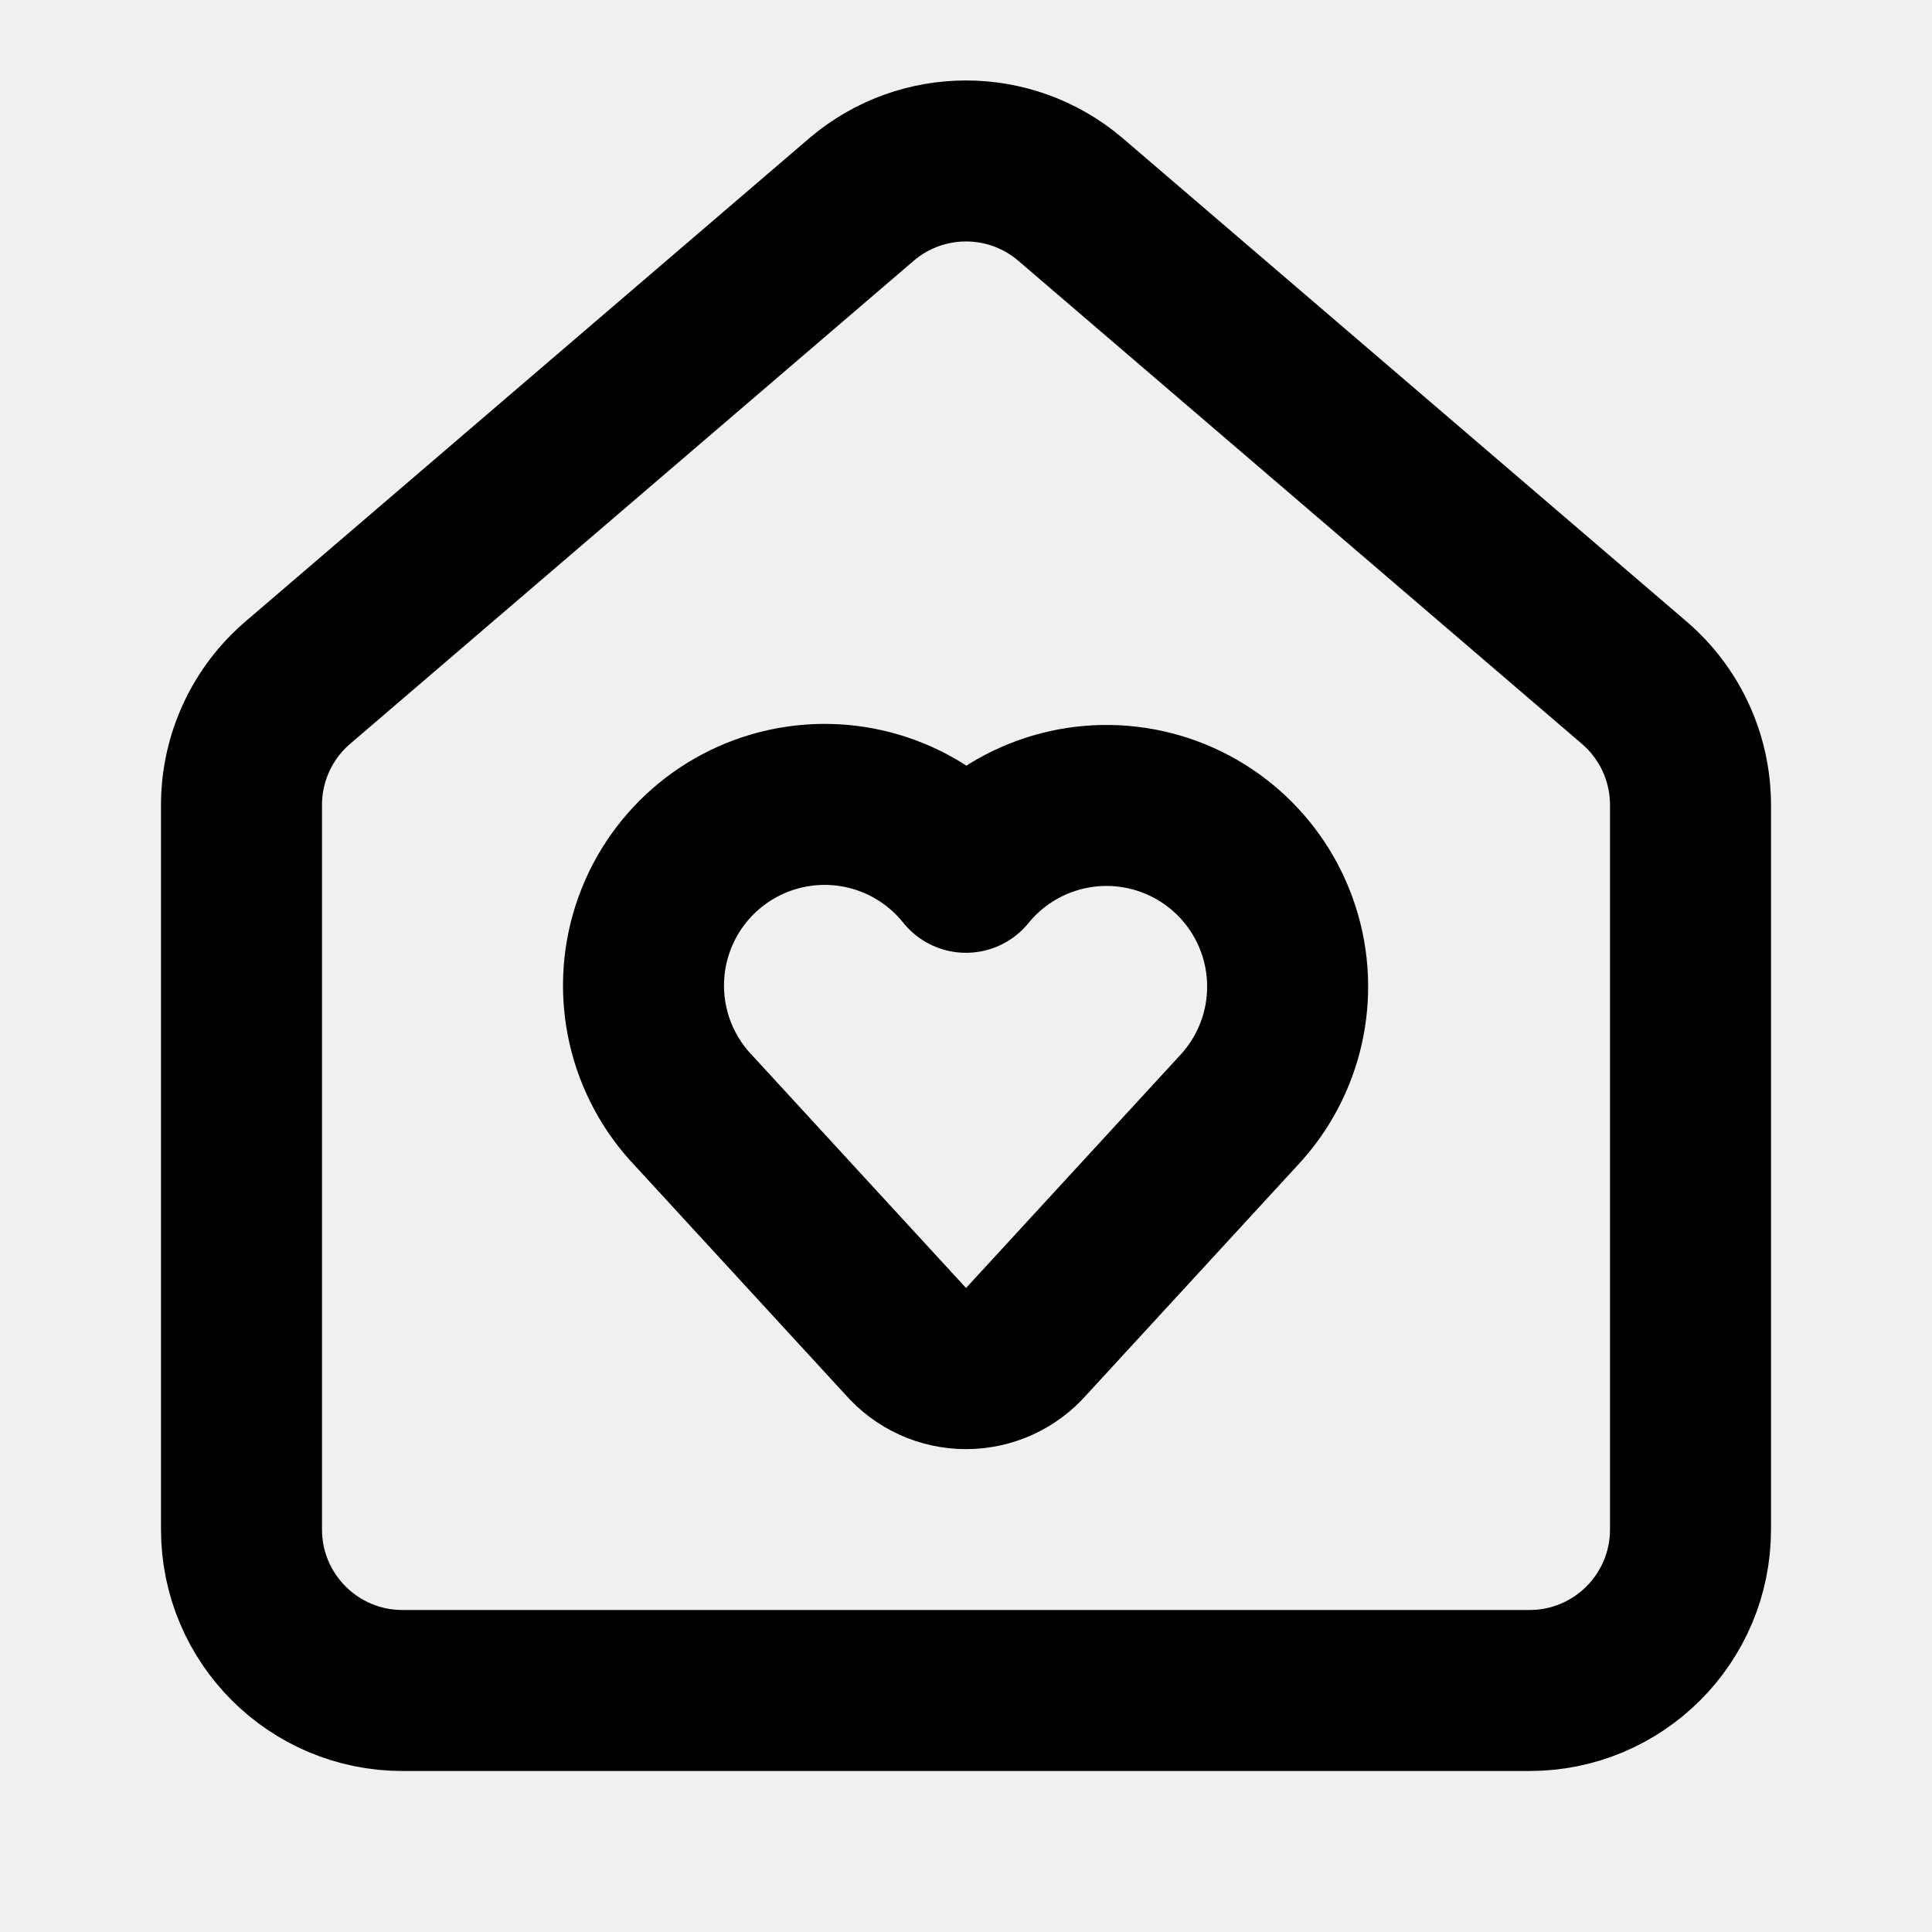
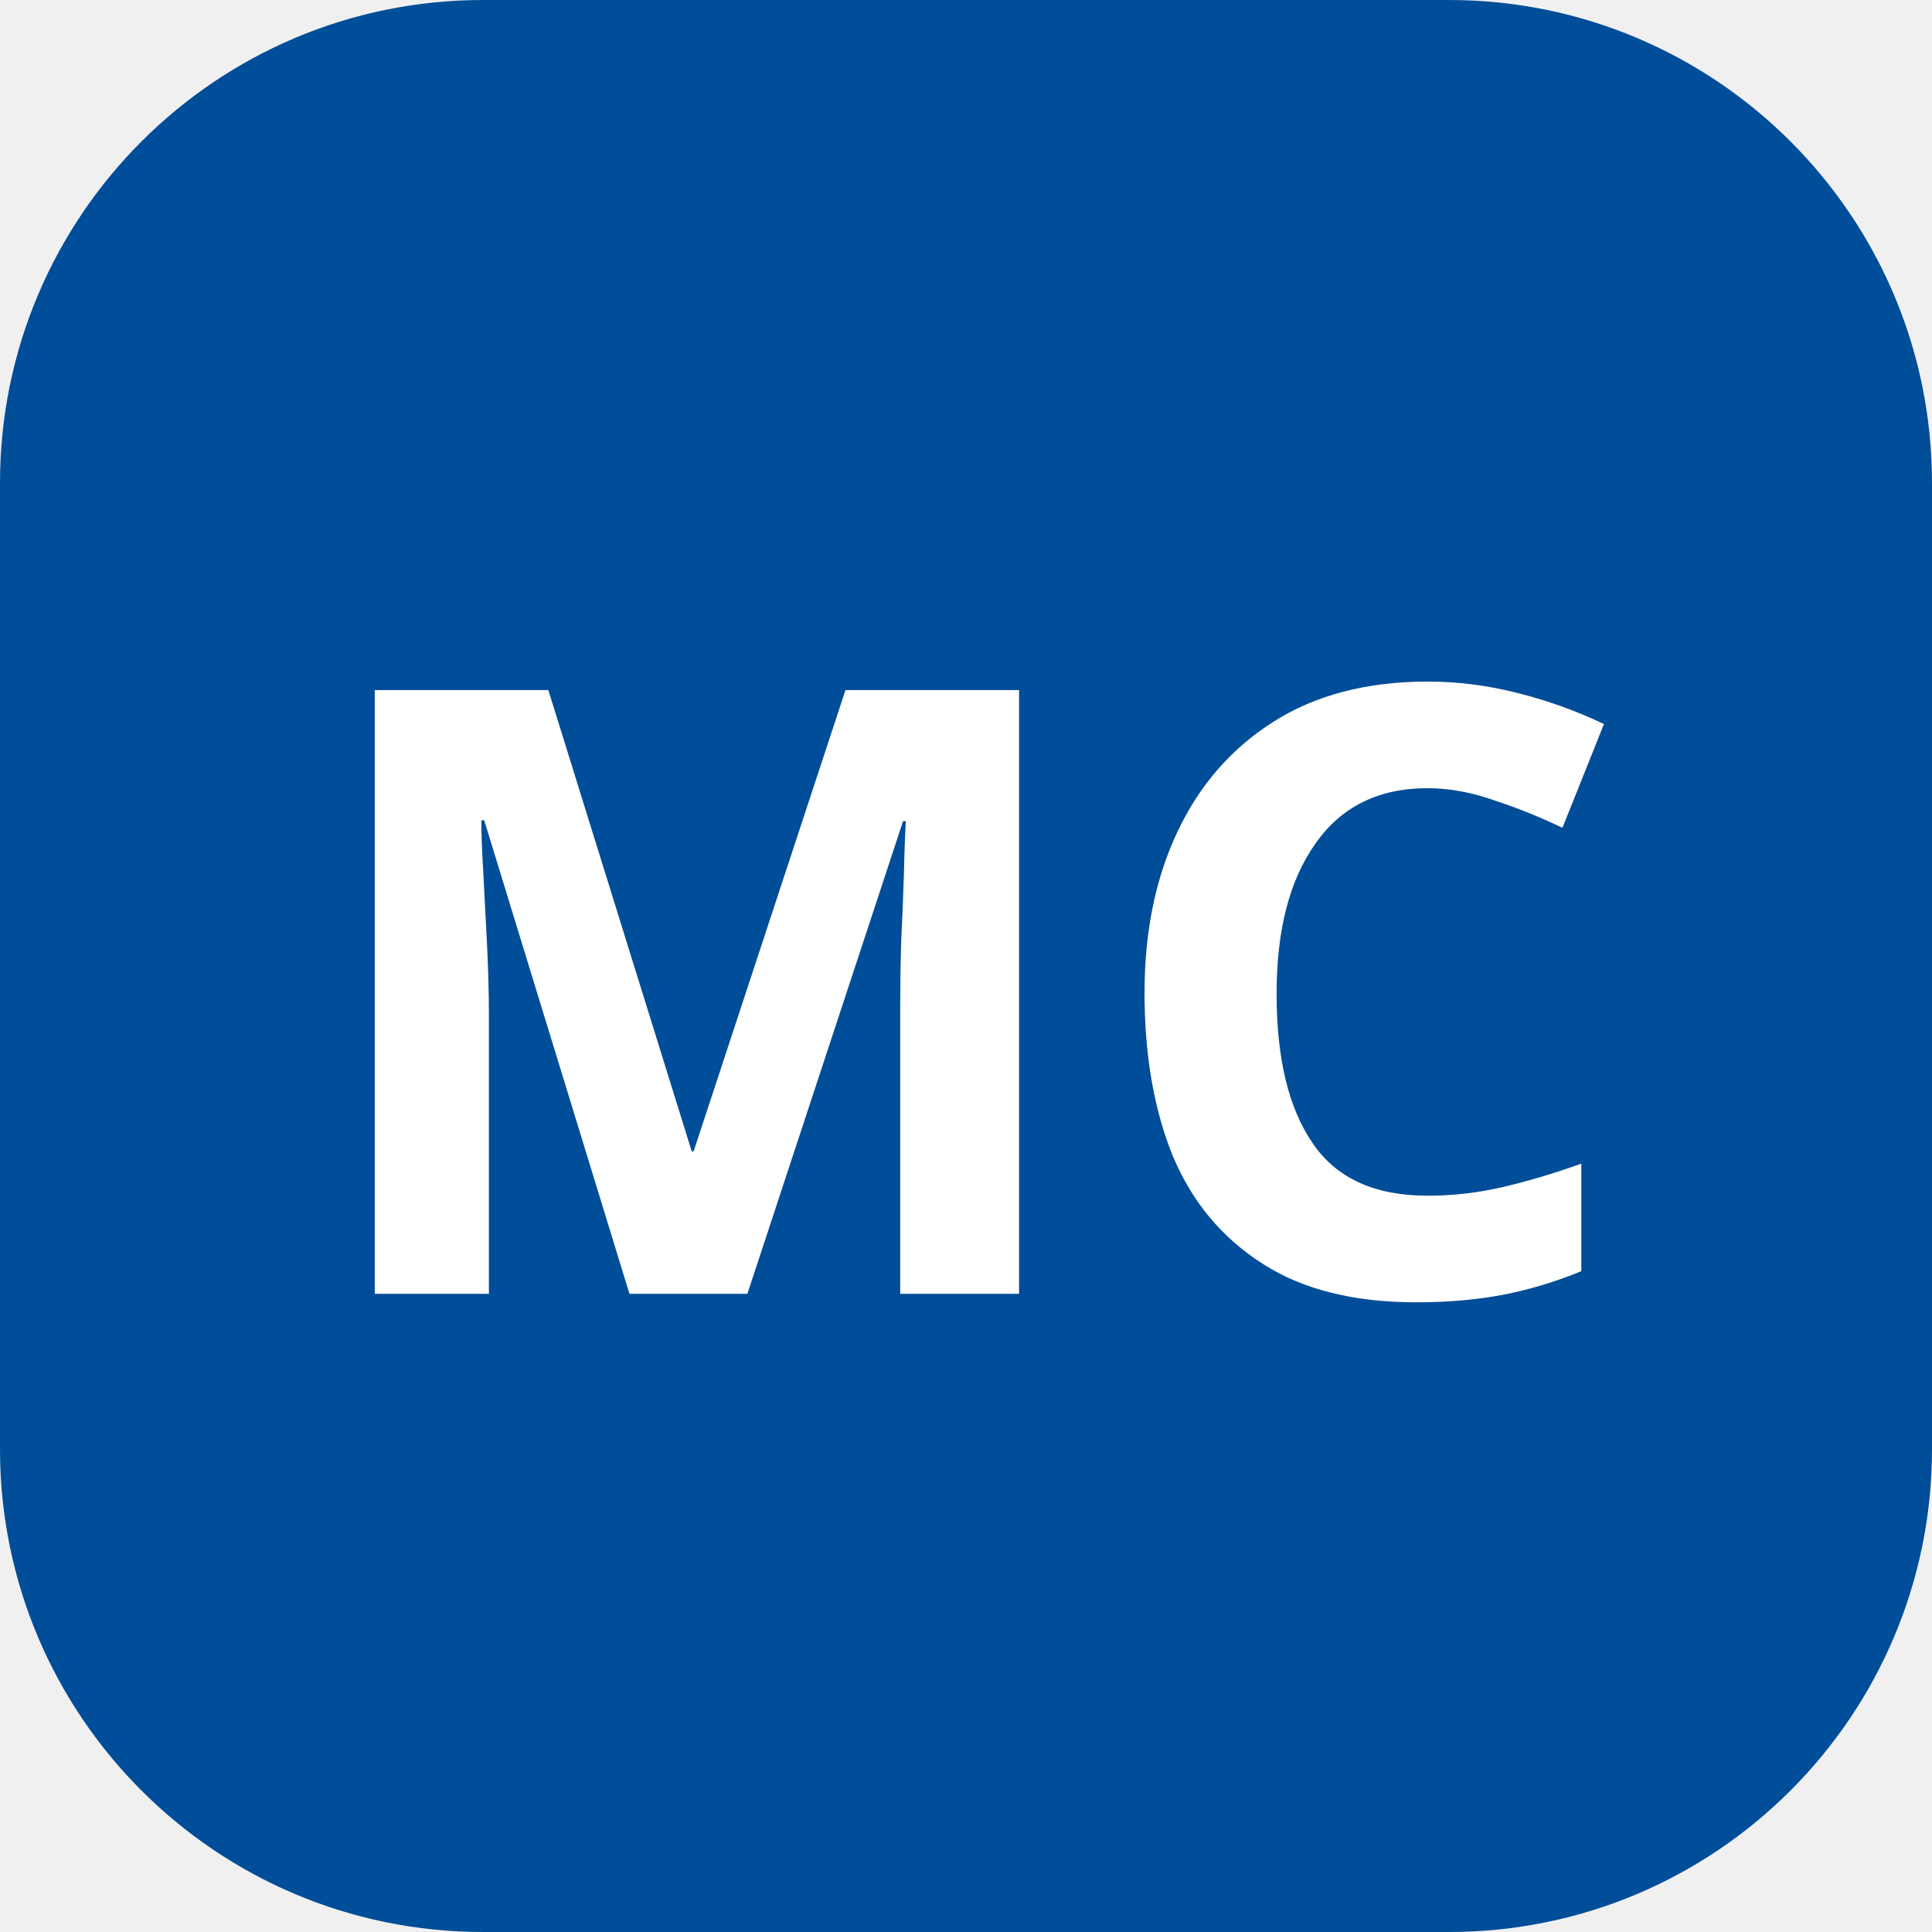
- <svg xmlns="http://www.w3.org/2000/svg" width="48" height="48" viewBox="0 0 24 24" fill="none" stroke="currentColor" stroke-width="2" stroke-linecap="round" stroke-linejoin="round" class="lucide lucide-house-heart-icon lucide-house-heart">
-   <style>
-       path {
-          color: black;
-       }
-       @media (prefers-color-scheme: dark) {
-          path {
-             color: white
-          }
-       }
-    </style>
-   <path d="M8.62 13.8A2.25 2.25 0 1 1 12 10.836a2.25 2.25 0 1 1 3.38 2.966l-2.626 2.856a.998.998 0 0 1-1.507 0z" />
-   <path d="M3 10a2 2 0 0 1 .709-1.528l7-6a2 2 0 0 1 2.582 0l7 6A2 2 0 0 1 21 10v9a2 2 0 0 1-2 2H5a2 2 0 0 1-2-2z" />
+ <svg xmlns="http://www.w3.org/2000/svg" viewBox="0 0 32 32">
+   <rect width="32" height="32" rx="8" fill="#004d99" />
+   <text x="50%" y="50%" dominant-baseline="central" text-anchor="middle" font-family="sans-serif" font-size="14" font-weight="700" fill="#ffffff">
+     MC
+   </text>
</svg>
